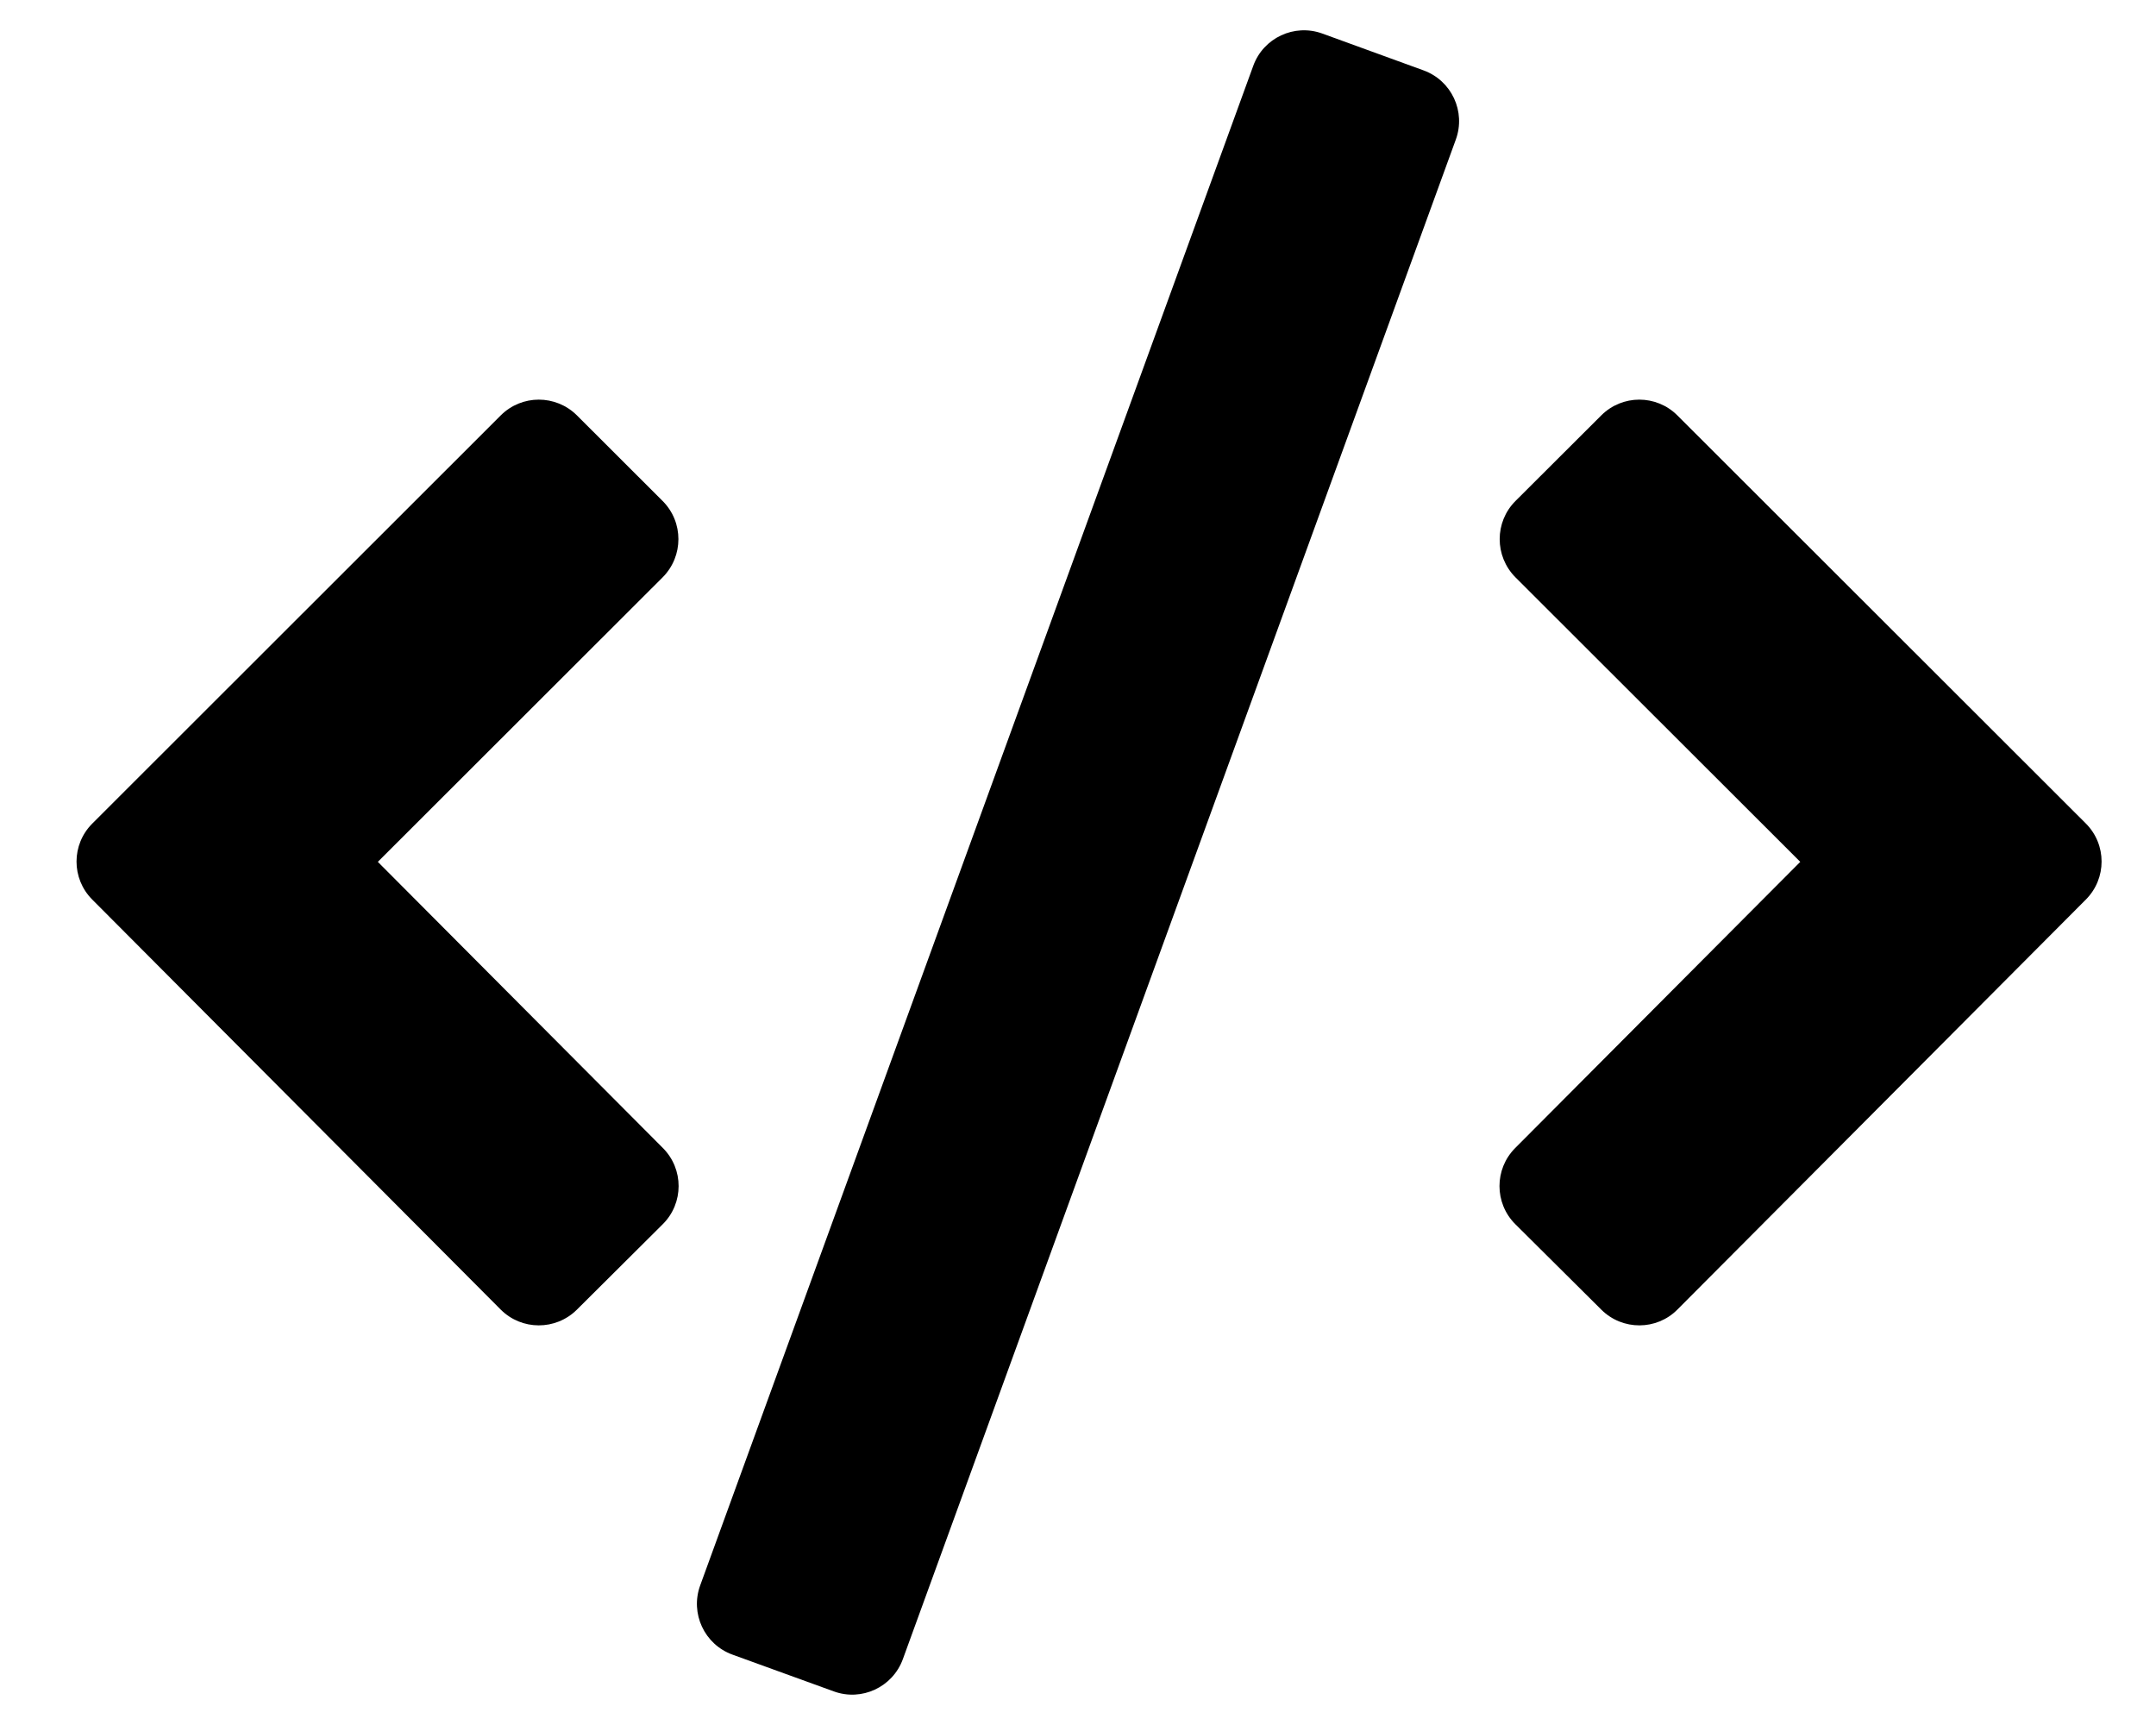
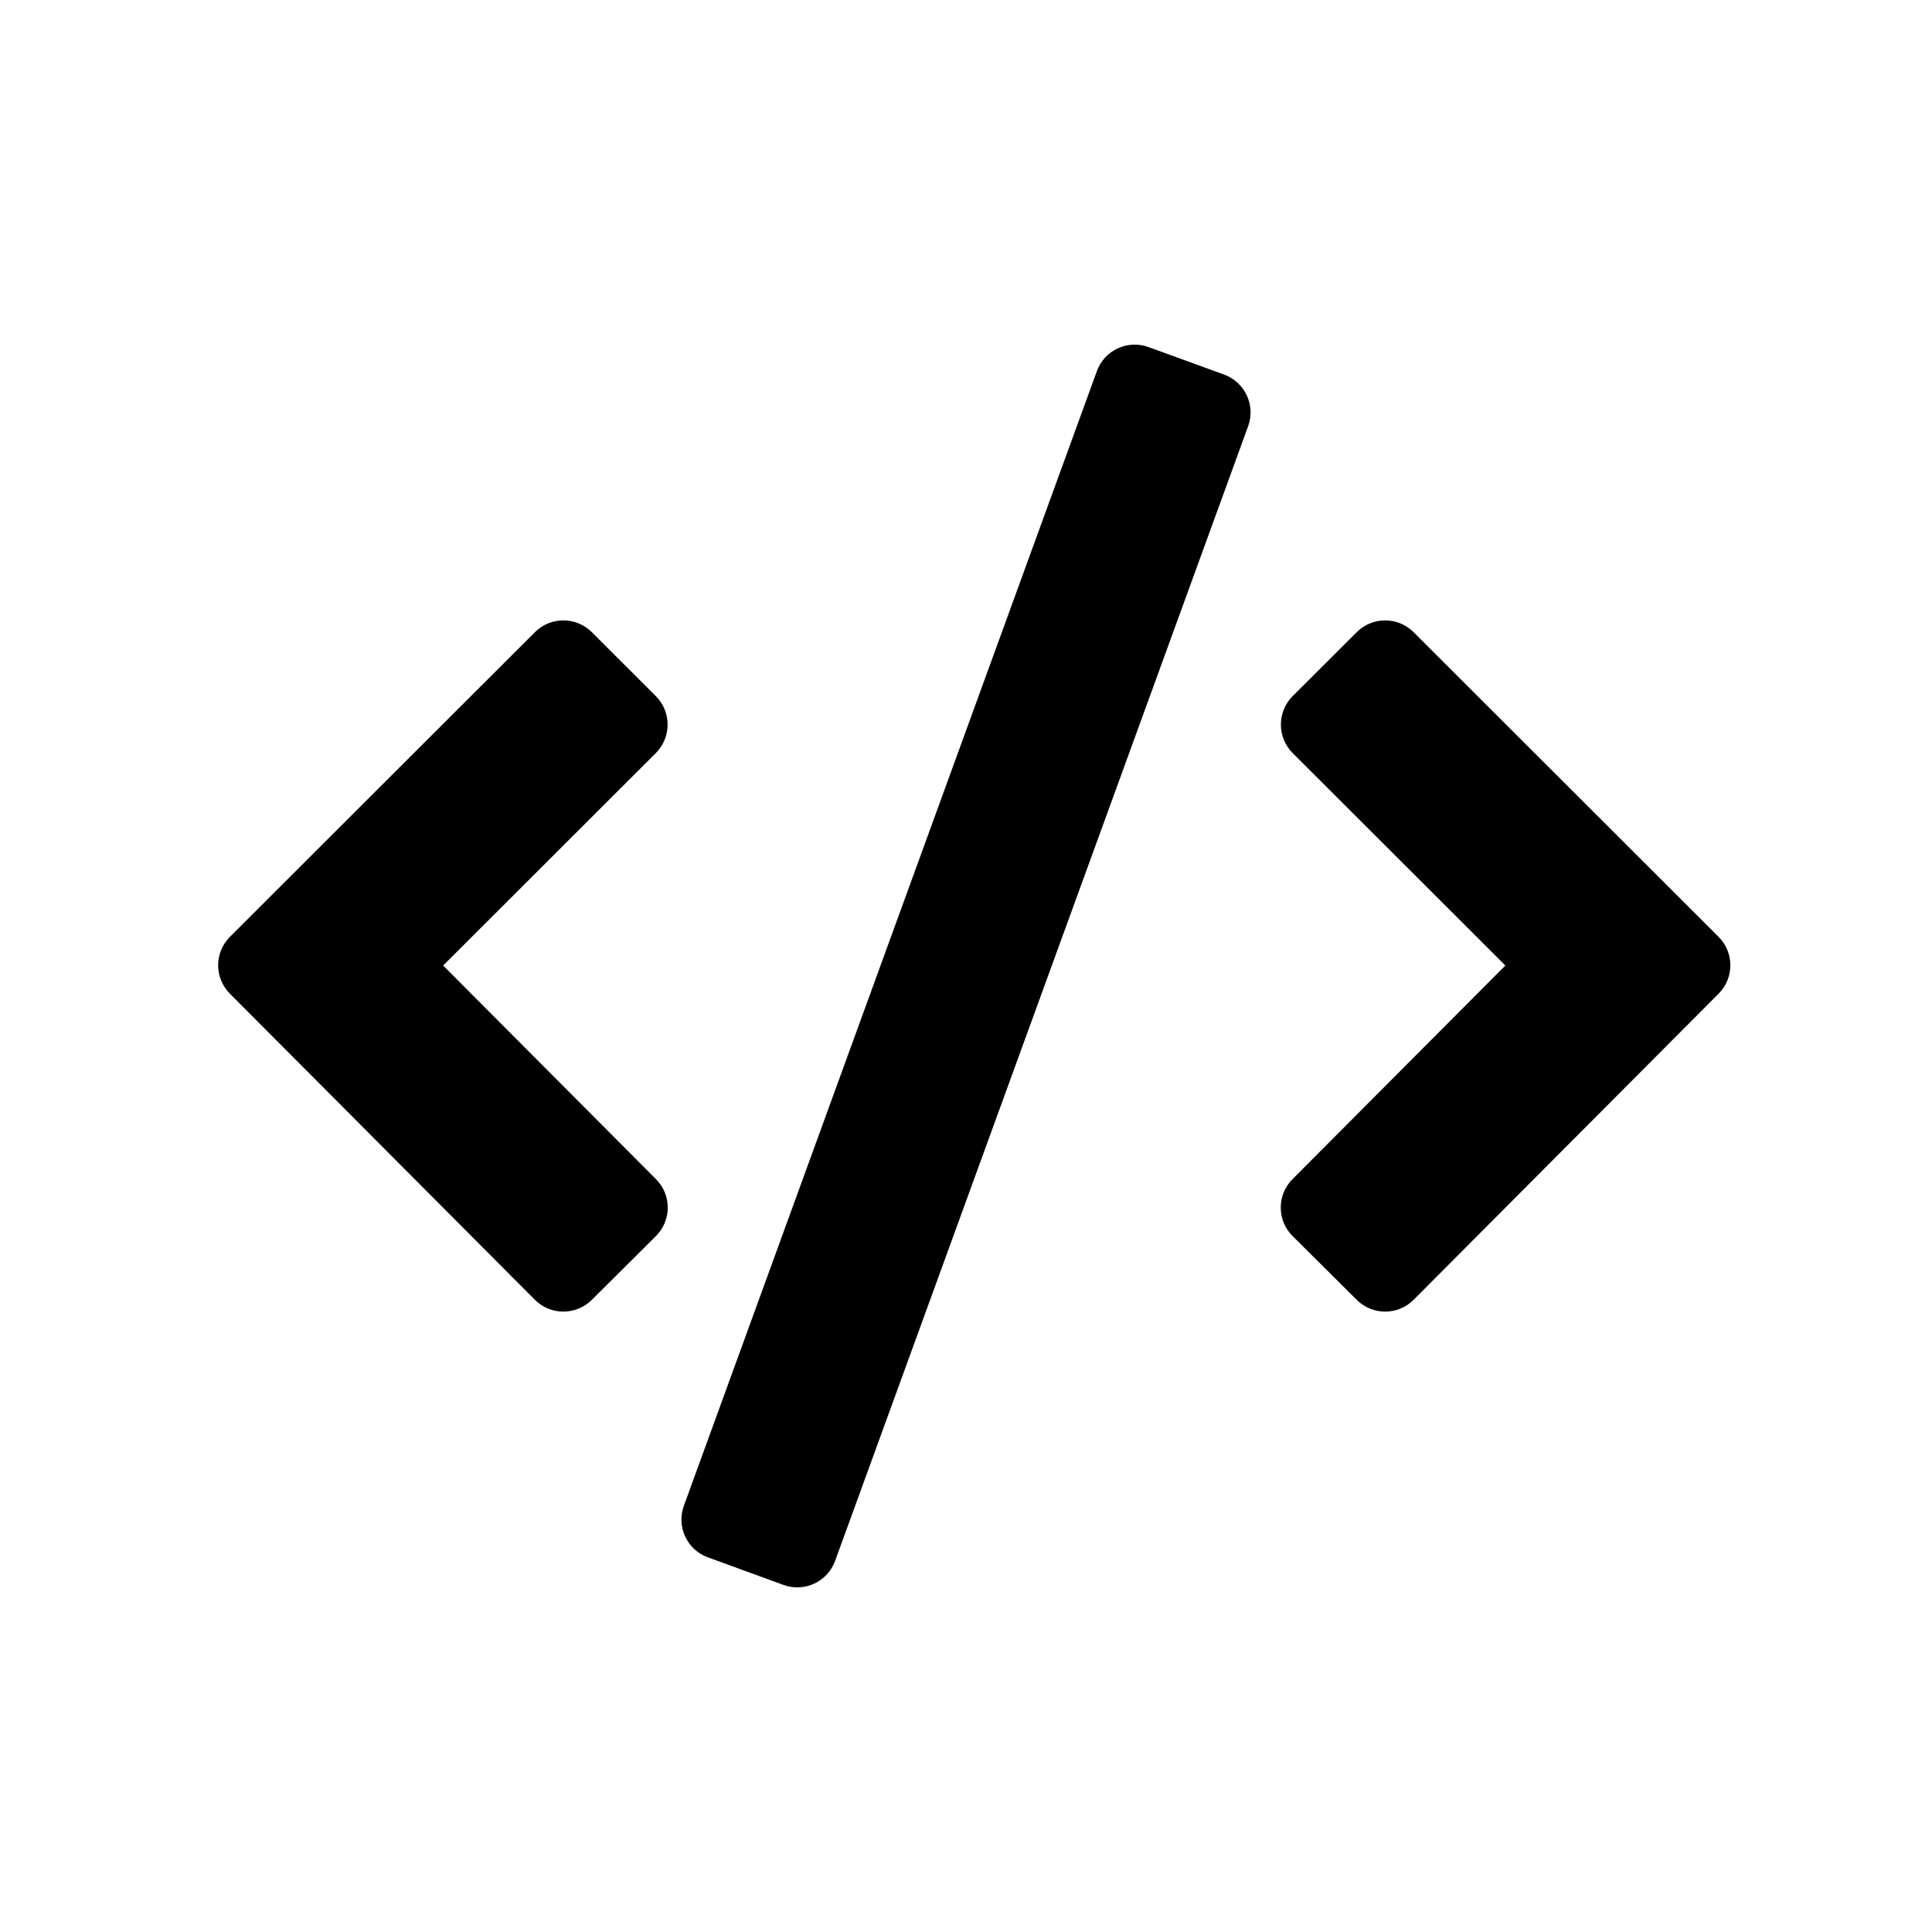
- <svg xmlns="http://www.w3.org/2000/svg" aria-label="code" viewBox="0 0 20 16">
-   <path d="M12.266 0.311L13.206 0.653C13.466 0.748 13.599 1.035 13.505 1.294L8.375 15.39C8.28 15.649 7.993 15.783 7.734 15.688L6.794 15.347C6.534 15.252 6.401 14.965 6.495 14.706L11.626 0.61C11.72 0.351 12.007 0.217 12.266 0.311Z" />
-   <path d="M14.057 11.355L14.855 12.148C15.05 12.342 15.367 12.342 15.561 12.146L19.349 8.344C19.544 8.149 19.544 7.833 19.349 7.638L15.56 3.853C15.365 3.658 15.049 3.658 14.854 3.853L14.058 4.647C13.863 4.842 13.863 5.159 14.058 5.355L16.7 7.994L14.056 10.648C13.861 10.843 13.861 11.16 14.057 11.355Z" />
-   <path d="M5.351 12.148L6.148 11.355C6.344 11.16 6.344 10.843 6.149 10.648L3.505 7.994L6.147 5.355C6.342 5.159 6.342 4.842 6.147 4.647L5.352 3.853C5.156 3.658 4.84 3.658 4.645 3.853L0.857 7.638C0.661 7.833 0.661 8.149 0.856 8.344L4.644 12.146C4.839 12.342 5.155 12.342 5.351 12.148Z" />
+ <svg xmlns="http://www.w3.org/2000/svg" aria-label="code" viewBox="0 0 24 24">
+   <path d="M14.266 4.311L15.206 4.653C15.466 4.748 15.599 5.035 15.505 5.294L10.374 19.39C10.28 19.649 9.993 19.783 9.734 19.689L8.794 19.346C8.534 19.252 8.401 18.965 8.495 18.706L13.626 4.61C13.72 4.351 14.007 4.217 14.266 4.311Z" />
+   <path d="M16.057 15.355L16.855 16.148C17.05 16.342 17.366 16.342 17.561 16.146L21.349 12.344C21.544 12.149 21.544 11.832 21.348 11.637L17.56 7.853C17.365 7.658 17.049 7.658 16.854 7.853L16.058 8.647C15.863 8.842 15.863 9.159 16.058 9.355L18.7 11.994L16.056 14.648C15.861 14.843 15.861 15.16 16.057 15.355Z" />
+   <path d="M7.351 16.148L8.148 15.355C8.344 15.16 8.344 14.843 8.149 14.648L5.505 11.994L8.147 9.355C8.342 9.159 8.342 8.842 8.147 8.647L7.352 7.853C7.156 7.658 6.84 7.658 6.645 7.853L2.857 11.637C2.661 11.832 2.661 12.149 2.856 12.344L6.644 16.146C6.839 16.342 7.155 16.342 7.351 16.148Z" />
</svg>
